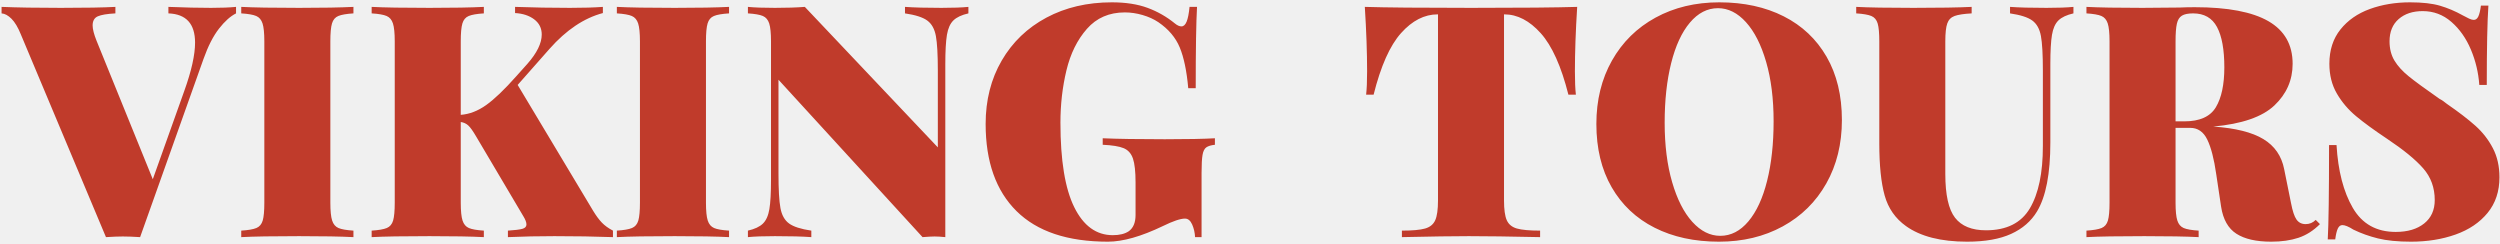
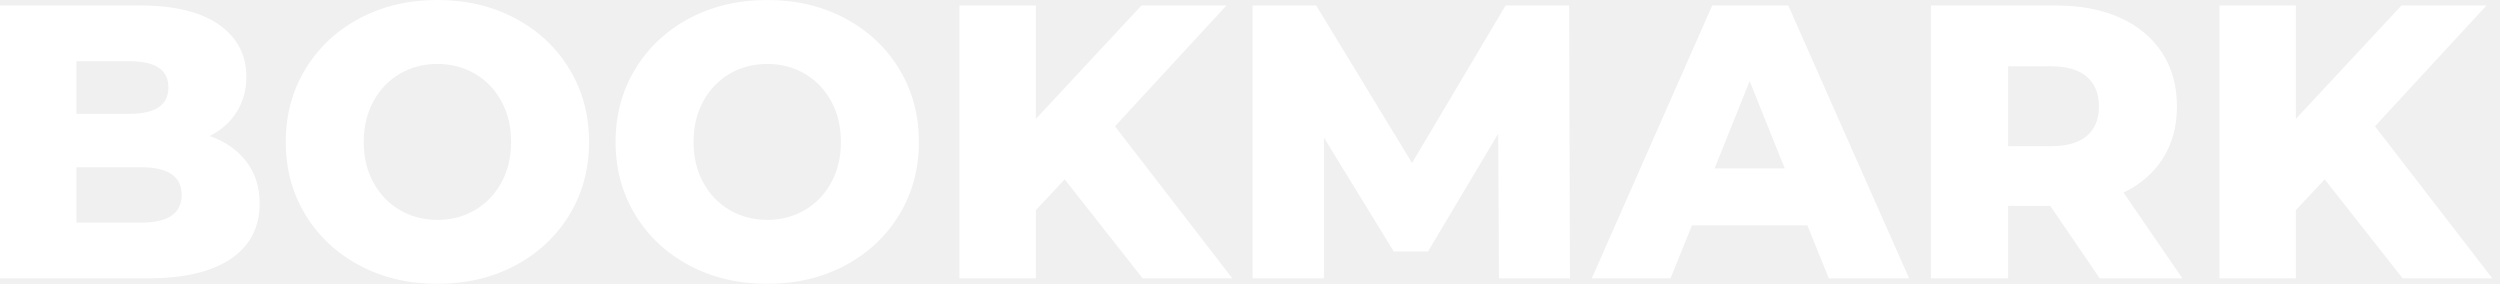
- <svg xmlns="http://www.w3.org/2000/svg" width="369px" height="36px" viewBox="0 0 369 36" version="1.1">
+ <svg xmlns="http://www.w3.org/2000/svg" width="326px" height="37px" viewBox="0 0 326 37" version="1.1">
  <defs />
  <g id="Page-1" stroke="none" stroke-width="1" fill="none" fill-rule="evenodd">
-     <g id="mobile-logo" fill-rule="nonzero" fill="#C03B2B">
-       <path d="M31.144,1.16 C32.648,1.16 33.88,1.112 34.84,1.016 L34.84,1.976 C34.008,2.392 33.168,3.144 32.32,4.232 C31.472,5.32 30.712,6.808 30.04,8.696 L20.68,35 C19.656,34.936 18.808,34.904 18.136,34.904 C17.496,34.904 16.664,34.936 15.64,35 L3.064,5.048 C2.648,4.024 2.192,3.264 1.696,2.768 C1.2,2.272 0.712,2.008 0.232,1.976 L0.232,1.016 C2.536,1.112 5.448,1.16 8.968,1.16 C12.616,1.16 15.304,1.112 17.032,1.016 L17.032,1.976 C15.816,2.04 14.952,2.184 14.44,2.408 C13.928,2.632 13.672,3.08 13.672,3.752 C13.672,4.296 13.864,5.048 14.248,6.008 L22.552,26.456 L27.208,13.4 C28.264,10.456 28.792,8.088 28.792,6.296 C28.792,3.512 27.48,2.072 24.856,1.976 L24.856,1.016 C27.256,1.112 29.352,1.16 31.144,1.16 Z M52.168,1.976 C51.144,2.04 50.4,2.168 49.936,2.36 C49.472,2.552 49.16,2.92 49,3.464 C48.84,4.008 48.76,4.888 48.76,6.104 L48.76,29.912 C48.76,31.128 48.848,32.008 49.024,32.552 C49.2,33.096 49.512,33.464 49.96,33.656 C50.408,33.848 51.144,33.976 52.168,34.04 L52.168,35 C50.312,34.904 47.64,34.856 44.152,34.856 C40.28,34.856 37.432,34.904 35.608,35 L35.608,34.04 C36.632,33.976 37.376,33.848 37.84,33.656 C38.304,33.464 38.616,33.096 38.776,32.552 C38.936,32.008 39.016,31.128 39.016,29.912 L39.016,6.104 C39.016,4.888 38.928,4.008 38.752,3.464 C38.576,2.92 38.264,2.552 37.816,2.36 C37.368,2.168 36.632,2.04 35.608,1.976 L35.608,1.016 C37.432,1.112 40.28,1.16 44.152,1.16 C47.608,1.16 50.28,1.112 52.168,1.016 L52.168,1.976 Z M87.544,31.112 C87.992,31.848 88.424,32.432 88.84,32.864 C89.256,33.296 89.8,33.688 90.472,34.04 L90.472,35 C87.784,34.904 84.904,34.856 81.832,34.856 C79.464,34.856 77.176,34.904 74.968,35 L74.968,34.04 C75.992,33.976 76.704,33.888 77.104,33.776 C77.504,33.664 77.704,33.448 77.704,33.128 C77.704,32.808 77.544,32.392 77.224,31.88 L70.264,20.12 C69.816,19.352 69.44,18.824 69.136,18.536 C68.832,18.248 68.456,18.072 68.008,18.008 L68.008,29.912 C68.008,31.128 68.096,32.008 68.272,32.552 C68.448,33.096 68.76,33.464 69.208,33.656 C69.656,33.848 70.392,33.976 71.416,34.04 L71.416,35 C69.56,34.904 66.888,34.856 63.4,34.856 C59.528,34.856 56.68,34.904 54.856,35 L54.856,34.04 C55.88,33.976 56.624,33.848 57.088,33.656 C57.552,33.464 57.864,33.096 58.024,32.552 C58.184,32.008 58.264,31.128 58.264,29.912 L58.264,6.104 C58.264,4.888 58.176,4.008 58,3.464 C57.824,2.92 57.512,2.552 57.064,2.36 C56.616,2.168 55.88,2.04 54.856,1.976 L54.856,1.016 C56.68,1.112 59.528,1.16 63.4,1.16 C66.856,1.16 69.528,1.112 71.416,1.016 L71.416,1.976 C70.392,2.04 69.648,2.168 69.184,2.36 C68.72,2.552 68.408,2.92 68.248,3.464 C68.088,4.008 68.008,4.888 68.008,6.104 L68.008,16.952 C69.288,16.856 70.536,16.376 71.752,15.512 C72.968,14.648 74.456,13.224 76.216,11.24 L77.848,9.416 C79.256,7.816 79.96,6.376 79.96,5.096 C79.96,4.168 79.592,3.424 78.856,2.864 C78.12,2.304 77.176,1.992 76.024,1.928 L76.024,1.016 C78.712,1.112 81.416,1.16 84.136,1.16 C86.088,1.16 87.704,1.112 88.984,1.016 L88.984,1.928 C86.2,2.664 83.576,4.424 81.112,7.208 L76.408,12.536 L87.544,31.112 Z M107.608,1.976 C106.584,2.04 105.84,2.168 105.376,2.36 C104.912,2.552 104.6,2.92 104.44,3.464 C104.28,4.008 104.2,4.888 104.2,6.104 L104.2,29.912 C104.2,31.128 104.288,32.008 104.464,32.552 C104.64,33.096 104.952,33.464 105.4,33.656 C105.848,33.848 106.584,33.976 107.608,34.04 L107.608,35 C105.752,34.904 103.08,34.856 99.592,34.856 C95.72,34.856 92.872,34.904 91.048,35 L91.048,34.04 C92.072,33.976 92.816,33.848 93.28,33.656 C93.744,33.464 94.056,33.096 94.216,32.552 C94.376,32.008 94.456,31.128 94.456,29.912 L94.456,6.104 C94.456,4.888 94.368,4.008 94.192,3.464 C94.016,2.92 93.704,2.552 93.256,2.36 C92.808,2.168 92.072,2.04 91.048,1.976 L91.048,1.016 C92.872,1.112 95.72,1.16 99.592,1.16 C103.048,1.16 105.72,1.112 107.608,1.016 L107.608,1.976 Z M142.936,1.976 C141.944,2.2 141.208,2.544 140.728,3.008 C140.248,3.472 139.928,4.184 139.768,5.144 C139.608,6.104 139.528,7.544 139.528,9.464 L139.528,35 C138.888,34.936 138.36,34.904 137.944,34.904 C137.592,34.904 137,34.936 136.168,35 L114.904,11.768 L114.904,25.592 C114.904,27.96 115,29.664 115.192,30.704 C115.384,31.744 115.808,32.504 116.464,32.984 C117.12,33.464 118.216,33.816 119.752,34.04 L119.752,35 C118.44,34.904 116.648,34.856 114.376,34.856 C112.68,34.856 111.352,34.904 110.392,35 L110.392,34.04 C111.384,33.816 112.12,33.472 112.6,33.008 C113.08,32.544 113.4,31.832 113.56,30.872 C113.72,29.912 113.8,28.472 113.8,26.552 L113.8,6.104 C113.8,4.888 113.712,4.008 113.536,3.464 C113.36,2.92 113.048,2.552 112.6,2.36 C112.152,2.168 111.416,2.04 110.392,1.976 L110.392,1.016 C111.352,1.112 112.68,1.16 114.376,1.16 C116.104,1.16 117.576,1.112 118.792,1.016 L138.424,21.752 L138.424,10.424 C138.424,8.056 138.328,6.352 138.136,5.312 C137.944,4.272 137.52,3.512 136.864,3.032 C136.208,2.552 135.112,2.2 133.576,1.976 L133.576,1.016 C134.888,1.112 136.68,1.16 138.952,1.16 C140.648,1.16 141.976,1.112 142.936,1.016 L142.936,1.976 Z M164.104,0.344 C166.152,0.344 167.912,0.616 169.384,1.16 C170.856,1.704 172.2,2.472 173.416,3.464 C173.768,3.752 174.088,3.896 174.376,3.896 C174.696,3.896 174.952,3.664 175.144,3.2 C175.336,2.736 175.48,2.008 175.576,1.016 L176.68,1.016 C176.552,3.288 176.488,7.288 176.488,13.016 L175.384,13.016 C175.16,10.488 174.744,8.488 174.136,7.016 C173.528,5.544 172.472,4.296 170.968,3.272 C170.296,2.824 169.52,2.472 168.64,2.216 C167.76,1.96 166.888,1.832 166.024,1.832 C163.72,1.832 161.856,2.64 160.432,4.256 C159.008,5.872 158,7.912 157.408,10.376 C156.816,12.84 156.52,15.416 156.52,18.104 C156.52,23.672 157.2,27.832 158.56,30.584 C159.92,33.336 161.816,34.712 164.248,34.712 C165.24,34.712 166.024,34.52 166.6,34.136 C167.272,33.656 167.608,32.856 167.608,31.736 L167.608,26.936 C167.608,25.336 167.48,24.16 167.224,23.408 C166.968,22.656 166.512,22.144 165.856,21.872 C165.2,21.6 164.168,21.432 162.76,21.368 L162.76,20.408 C164.936,20.504 167.992,20.552 171.928,20.552 C175.224,20.552 177.688,20.504 179.32,20.408 L179.32,21.368 C178.744,21.432 178.32,21.56 178.048,21.752 C177.776,21.944 177.592,22.312 177.496,22.856 C177.4,23.4 177.352,24.28 177.352,25.496 L177.352,35 L176.392,35 C176.36,34.328 176.216,33.704 175.96,33.128 C175.704,32.552 175.352,32.264 174.904,32.264 C174.232,32.264 173.144,32.632 171.64,33.368 C168.44,34.904 165.736,35.672 163.528,35.672 C157.576,35.672 153.08,34.168 150.04,31.16 C147,28.152 145.48,23.864 145.48,18.296 C145.48,14.776 146.272,11.656 147.856,8.936 C149.44,6.216 151.64,4.104 154.456,2.6 C157.272,1.096 160.488,0.344 164.104,0.344 Z M232.792,1.016 C232.568,4.568 232.456,7.736 232.456,10.52 C232.456,11.992 232.504,13.144 232.6,13.976 L231.496,13.976 C230.44,9.784 229.08,6.76 227.416,4.904 C225.752,3.048 223.96,2.12 222.04,2.12 L221.992,2.12 L221.992,29.576 C221.992,30.92 222.128,31.896 222.4,32.504 C222.672,33.112 223.168,33.52 223.888,33.728 C224.608,33.936 225.752,34.04 227.32,34.04 L227.32,35 C222.808,34.904 219.304,34.856 216.808,34.856 C214.536,34.856 211.24,34.904 206.92,35 L206.92,34.04 C208.488,34.04 209.632,33.936 210.352,33.728 C211.072,33.52 211.568,33.112 211.84,32.504 C212.112,31.896 212.248,30.92 212.248,29.576 L212.248,2.12 L212.2,2.12 C210.248,2.12 208.448,3.04 206.8,4.88 C205.152,6.72 203.8,9.752 202.744,13.976 L201.64,13.976 C201.736,13.144 201.784,11.992 201.784,10.52 C201.784,7.736 201.672,4.568 201.448,1.016 C204.488,1.112 209.72,1.16 217.144,1.16 C224.536,1.16 229.752,1.112 232.792,1.016 Z M253.768,0.344 C257.384,0.344 260.552,1.032 263.272,2.408 C265.992,3.784 268.104,5.776 269.608,8.384 C271.112,10.992 271.864,14.104 271.864,17.72 C271.864,21.24 271.096,24.36 269.56,27.08 C268.024,29.8 265.88,31.912 263.128,33.416 C260.376,34.92 257.24,35.672 253.72,35.672 C250.104,35.672 246.936,34.984 244.216,33.608 C241.496,32.232 239.384,30.24 237.88,27.632 C236.376,25.024 235.624,21.912 235.624,18.296 C235.624,14.776 236.392,11.656 237.928,8.936 C239.464,6.216 241.608,4.104 244.36,2.6 C247.112,1.096 250.248,0.344 253.768,0.344 Z M253.576,1.208 C252.008,1.208 250.624,1.92 249.424,3.344 C248.224,4.768 247.304,6.76 246.664,9.32 C246.024,11.88 245.704,14.808 245.704,18.104 C245.704,21.432 246.072,24.36 246.808,26.888 C247.544,29.416 248.536,31.368 249.784,32.744 C251.032,34.12 252.408,34.808 253.912,34.808 C255.48,34.808 256.864,34.096 258.064,32.672 C259.264,31.248 260.184,29.256 260.824,26.696 C261.464,24.136 261.784,21.208 261.784,17.912 C261.784,14.584 261.416,11.656 260.68,9.128 C259.944,6.6 258.952,4.648 257.704,3.272 C256.456,1.896 255.08,1.208 253.576,1.208 Z M306.04,1.976 C305.048,2.2 304.312,2.544 303.832,3.008 C303.352,3.472 303.032,4.184 302.872,5.144 C302.712,6.104 302.632,7.544 302.632,9.464 L302.632,21.032 C302.632,25.64 301.976,29.032 300.664,31.208 C299.8,32.648 298.528,33.752 296.848,34.52 C295.168,35.288 293,35.672 290.344,35.672 C286.472,35.672 283.464,34.904 281.32,33.368 C279.752,32.248 278.704,30.744 278.176,28.856 C277.648,26.968 277.384,24.408 277.384,21.176 L277.384,6.104 C277.384,4.888 277.304,4.008 277.144,3.464 C276.984,2.92 276.672,2.552 276.208,2.36 C275.744,2.168 275,2.04 273.976,1.976 L273.976,1.016 C275.8,1.112 278.616,1.16 282.424,1.16 C286.2,1.16 289.064,1.112 291.016,1.016 L291.016,1.976 C289.864,2.04 289.024,2.168 288.496,2.36 C287.968,2.552 287.608,2.92 287.416,3.464 C287.224,4.008 287.128,4.888 287.128,6.104 L287.128,25.688 C287.128,28.76 287.608,30.912 288.568,32.144 C289.528,33.376 291.048,33.992 293.128,33.992 C296.168,33.992 298.328,32.912 299.608,30.752 C300.888,28.592 301.528,25.528 301.528,21.56 L301.528,10.424 C301.528,8.056 301.432,6.352 301.24,5.312 C301.048,4.272 300.624,3.512 299.968,3.032 C299.312,2.552 298.216,2.2 296.68,1.976 L296.68,1.016 C297.992,1.112 299.784,1.16 302.056,1.16 C303.752,1.16 305.08,1.112 306.04,1.016 L306.04,1.976 Z M342.424,33.08 C341.464,34.04 340.408,34.712 339.256,35.096 C338.104,35.48 336.76,35.672 335.224,35.672 C333.016,35.672 331.304,35.28 330.088,34.496 C328.872,33.712 328.12,32.376 327.832,30.488 L327.112,25.688 C326.792,23.448 326.352,21.752 325.792,20.6 C325.232,19.448 324.392,18.872 323.272,18.872 L321.112,18.872 L321.112,29.912 C321.112,31.128 321.2,32.008 321.376,32.552 C321.552,33.096 321.864,33.464 322.312,33.656 C322.76,33.848 323.496,33.976 324.52,34.04 L324.52,35 C322.664,34.904 319.992,34.856 316.504,34.856 C312.632,34.856 309.784,34.904 307.96,35 L307.96,34.04 C308.984,33.976 309.728,33.848 310.192,33.656 C310.656,33.464 310.968,33.096 311.128,32.552 C311.288,32.008 311.368,31.128 311.368,29.912 L311.368,6.104 C311.368,4.888 311.28,4.008 311.104,3.464 C310.928,2.92 310.616,2.552 310.168,2.36 C309.72,2.168 308.984,2.04 307.96,1.976 L307.96,1.016 C309.784,1.112 312.536,1.16 316.216,1.16 L321.736,1.112 C322.376,1.08 323.112,1.064 323.944,1.064 C328.808,1.064 332.432,1.752 334.816,3.128 C337.2,4.504 338.392,6.6 338.392,9.416 C338.392,11.816 337.496,13.864 335.704,15.56 C333.912,17.256 330.904,18.296 326.68,18.68 C329.944,18.904 332.408,19.52 334.072,20.528 C335.736,21.536 336.76,23.016 337.144,24.968 L338.152,29.96 C338.376,31.144 338.648,31.96 338.968,32.408 C339.288,32.856 339.736,33.08 340.312,33.08 C340.888,33.08 341.384,32.872 341.8,32.456 L342.424,33.08 Z M323.704,1.976 C322.968,1.976 322.416,2.088 322.048,2.312 C321.68,2.536 321.432,2.936 321.304,3.512 C321.176,4.088 321.112,4.952 321.112,6.104 L321.112,17.912 L322.408,17.912 C324.68,17.912 326.232,17.216 327.064,15.824 C327.896,14.432 328.312,12.472 328.312,9.944 C328.312,7.32 327.952,5.336 327.232,3.992 C326.512,2.648 325.336,1.976 323.704,1.976 Z M355.72,0.344 C357.544,0.344 359.024,0.512 360.16,0.848 C361.296,1.184 362.408,1.656 363.496,2.264 C363.848,2.456 364.16,2.616 364.432,2.744 C364.704,2.872 364.936,2.936 365.128,2.936 C365.416,2.936 365.64,2.768 365.8,2.432 C365.96,2.096 366.088,1.56 366.184,0.824 L367.288,0.824 C367.128,3.128 367.048,7.032 367.048,12.536 L365.944,12.536 C365.816,10.712 365.4,8.968 364.696,7.304 C363.992,5.64 363.032,4.28 361.816,3.224 C360.6,2.168 359.192,1.64 357.592,1.64 C356.12,1.64 354.936,2.032 354.04,2.816 C353.144,3.6 352.696,4.696 352.696,6.104 C352.696,7.192 352.936,8.136 353.416,8.936 C353.896,9.736 354.6,10.512 355.528,11.264 C356.456,12.016 357.976,13.128 360.088,14.6 C360.28,14.696 360.464,14.808 360.64,14.936 C360.816,15.064 360.984,15.192 361.144,15.32 C362.904,16.536 364.312,17.616 365.368,18.56 C366.424,19.504 367.28,20.6 367.936,21.848 C368.592,23.096 368.92,24.536 368.92,26.168 C368.92,28.248 368.336,30 367.168,31.424 C366,32.848 364.424,33.912 362.44,34.616 C360.456,35.32 358.264,35.672 355.864,35.672 C353.912,35.672 352.288,35.512 350.992,35.192 C349.696,34.872 348.488,34.44 347.368,33.896 C346.664,33.448 346.12,33.224 345.736,33.224 C345.448,33.224 345.224,33.392 345.064,33.728 C344.904,34.064 344.776,34.6 344.68,35.336 L343.576,35.336 C343.704,33.16 343.768,28.52 343.768,21.416 L344.872,21.416 C345.096,25.224 345.896,28.312 347.272,30.68 C348.648,33.048 350.76,34.232 353.608,34.232 C355.368,34.232 356.768,33.816 357.808,32.984 C358.848,32.152 359.368,31 359.368,29.528 C359.368,27.704 358.8,26.144 357.664,24.848 C356.528,23.552 354.76,22.104 352.36,20.504 C350.44,19.224 348.904,18.104 347.752,17.144 C346.6,16.184 345.656,15.072 344.92,13.808 C344.184,12.544 343.816,11.08 343.816,9.416 C343.816,7.4 344.36,5.712 345.448,4.352 C346.536,2.992 347.984,1.984 349.792,1.328 C351.6,0.672 353.576,0.344 355.72,0.344 Z" id="VIKING-TOURS" />
+     <g id="Artboard" fill="#FFFFFF">
+       <path d="M27.35,17.742 C29.384,18.454 30.977,19.564 32.129,21.072 C33.281,22.58 33.857,24.402 33.857,26.537 C33.857,29.655 32.603,32.061 30.095,33.756 C27.587,35.45 23.961,36.298 19.216,36.298 L0,36.298 L0,0.712 L18.2,0.712 C22.741,0.712 26.198,1.551 28.57,3.228 C30.943,4.906 32.129,7.168 32.129,10.015 C32.129,11.709 31.714,13.226 30.883,14.565 C30.053,15.903 28.875,16.963 27.35,17.742 Z M9.964,7.981 L9.964,14.844 L16.878,14.844 C20.267,14.844 21.962,13.692 21.962,11.387 C21.962,9.117 20.267,7.981 16.878,7.981 L9.964,7.981 Z M18.403,29.028 C21.928,29.028 23.69,27.825 23.69,25.418 C23.69,23.012 21.928,21.809 18.403,21.809 L9.964,21.809 L9.964,29.028 L18.403,29.028 Z M57.039,37.009 C53.277,37.009 49.896,36.213 46.897,34.62 C43.898,33.027 41.542,30.824 39.831,28.011 C38.119,25.198 37.263,22.029 37.263,18.505 C37.263,14.98 38.119,11.811 39.831,8.998 C41.542,6.185 43.898,3.982 46.897,2.389 C49.896,0.796 53.277,0 57.039,0 C60.801,0 64.182,0.796 67.181,2.389 C70.18,3.982 72.536,6.185 74.247,8.998 C75.959,11.811 76.814,14.98 76.814,18.505 C76.814,22.029 75.959,25.198 74.247,28.011 C72.536,30.824 70.18,33.027 67.181,34.62 C64.182,36.213 60.801,37.009 57.039,37.009 Z M57.039,28.672 C58.835,28.672 60.462,28.248 61.919,27.401 C63.377,26.554 64.529,25.359 65.376,23.817 C66.223,22.275 66.647,20.504 66.647,18.505 C66.647,16.505 66.223,14.734 65.376,13.192 C64.529,11.65 63.377,10.455 61.919,9.608 C60.462,8.761 58.835,8.337 57.039,8.337 C55.243,8.337 53.616,8.761 52.159,9.608 C50.701,10.455 49.549,11.65 48.702,13.192 C47.854,14.734 47.431,16.505 47.431,18.505 C47.431,20.504 47.854,22.275 48.702,23.817 C49.549,25.359 50.701,26.554 52.159,27.401 C53.616,28.248 55.243,28.672 57.039,28.672 Z M100.047,37.009 C96.285,37.009 92.904,36.213 89.905,34.62 C86.906,33.027 84.55,30.824 82.839,28.011 C81.127,25.198 80.271,22.029 80.271,18.505 C80.271,14.98 81.127,11.811 82.839,8.998 C84.55,6.185 86.906,3.982 89.905,2.389 C92.904,0.796 96.285,0 100.047,0 C103.809,0 107.189,0.796 110.189,2.389 C113.188,3.982 115.544,6.185 117.255,8.998 C118.967,11.811 119.822,14.98 119.822,18.505 C119.822,22.029 118.967,25.198 117.255,28.011 C115.544,30.824 113.188,33.027 110.189,34.62 C107.189,36.213 103.809,37.009 100.047,37.009 Z M100.047,28.672 C101.843,28.672 103.47,28.248 104.927,27.401 C106.385,26.554 107.537,25.359 108.384,23.817 C109.231,22.275 109.655,20.504 109.655,18.505 C109.655,16.505 109.231,14.734 108.384,13.192 C107.537,11.65 106.385,10.455 104.927,9.608 C103.47,8.761 101.843,8.337 100.047,8.337 C98.251,8.337 96.624,8.761 95.167,9.608 C93.709,10.455 92.557,11.65 91.71,13.192 C90.862,14.734 90.439,16.505 90.439,18.505 C90.439,20.504 90.862,22.275 91.71,23.817 C92.557,25.359 93.709,26.554 95.167,27.401 C96.624,28.248 98.251,28.672 100.047,28.672 Z M138.835,23.385 L135.074,27.401 L135.074,36.298 L125.109,36.298 L125.109,0.712 L135.074,0.712 L135.074,15.505 L148.85,0.712 L159.933,0.712 L145.393,16.471 L160.695,36.298 L149.003,36.298 L138.835,23.385 Z M195.468,36.298 L195.366,17.437 L186.215,32.79 L181.742,32.79 L172.642,17.945 L172.642,36.298 L163.339,36.298 L163.339,0.712 L171.625,0.712 L184.131,21.25 L196.332,0.712 L204.618,0.712 L204.72,36.298 L195.468,36.298 Z M235.68,29.384 L220.632,29.384 L217.836,36.298 L207.567,36.298 L223.275,0.712 L233.189,0.712 L248.948,36.298 L238.476,36.298 L235.68,29.384 Z M232.731,21.962 L228.156,10.574 L223.58,21.962 L232.731,21.962 Z M267.351,26.842 L261.861,26.842 L261.861,36.298 L251.795,36.298 L251.795,0.712 L268.063,0.712 C271.282,0.712 274.078,1.245 276.451,2.313 C278.823,3.381 280.653,4.906 281.941,6.888 C283.229,8.871 283.873,11.201 283.873,13.878 C283.873,16.454 283.271,18.699 282.068,20.614 C280.865,22.529 279.145,24.029 276.908,25.113 L284.585,36.298 L273.807,36.298 L267.351,26.842 Z M273.706,13.878 C273.706,12.218 273.18,10.93 272.13,10.015 C271.079,9.1 269.52,8.642 267.453,8.642 L261.861,8.642 L261.861,19.064 L267.453,19.064 C269.52,19.064 271.079,18.615 272.13,17.717 C273.18,16.819 273.706,15.539 273.706,13.878 Z M303.14,23.385 L299.378,27.401 L299.378,36.298 L289.414,36.298 L289.414,0.712 L299.378,0.712 L299.378,15.505 L313.155,0.712 L324.237,0.712 L309.698,16.471 L325,36.298 L313.308,36.298 L303.14,23.385 Z" id="BOOKMARK" />
    </g>
  </g>
</svg>
